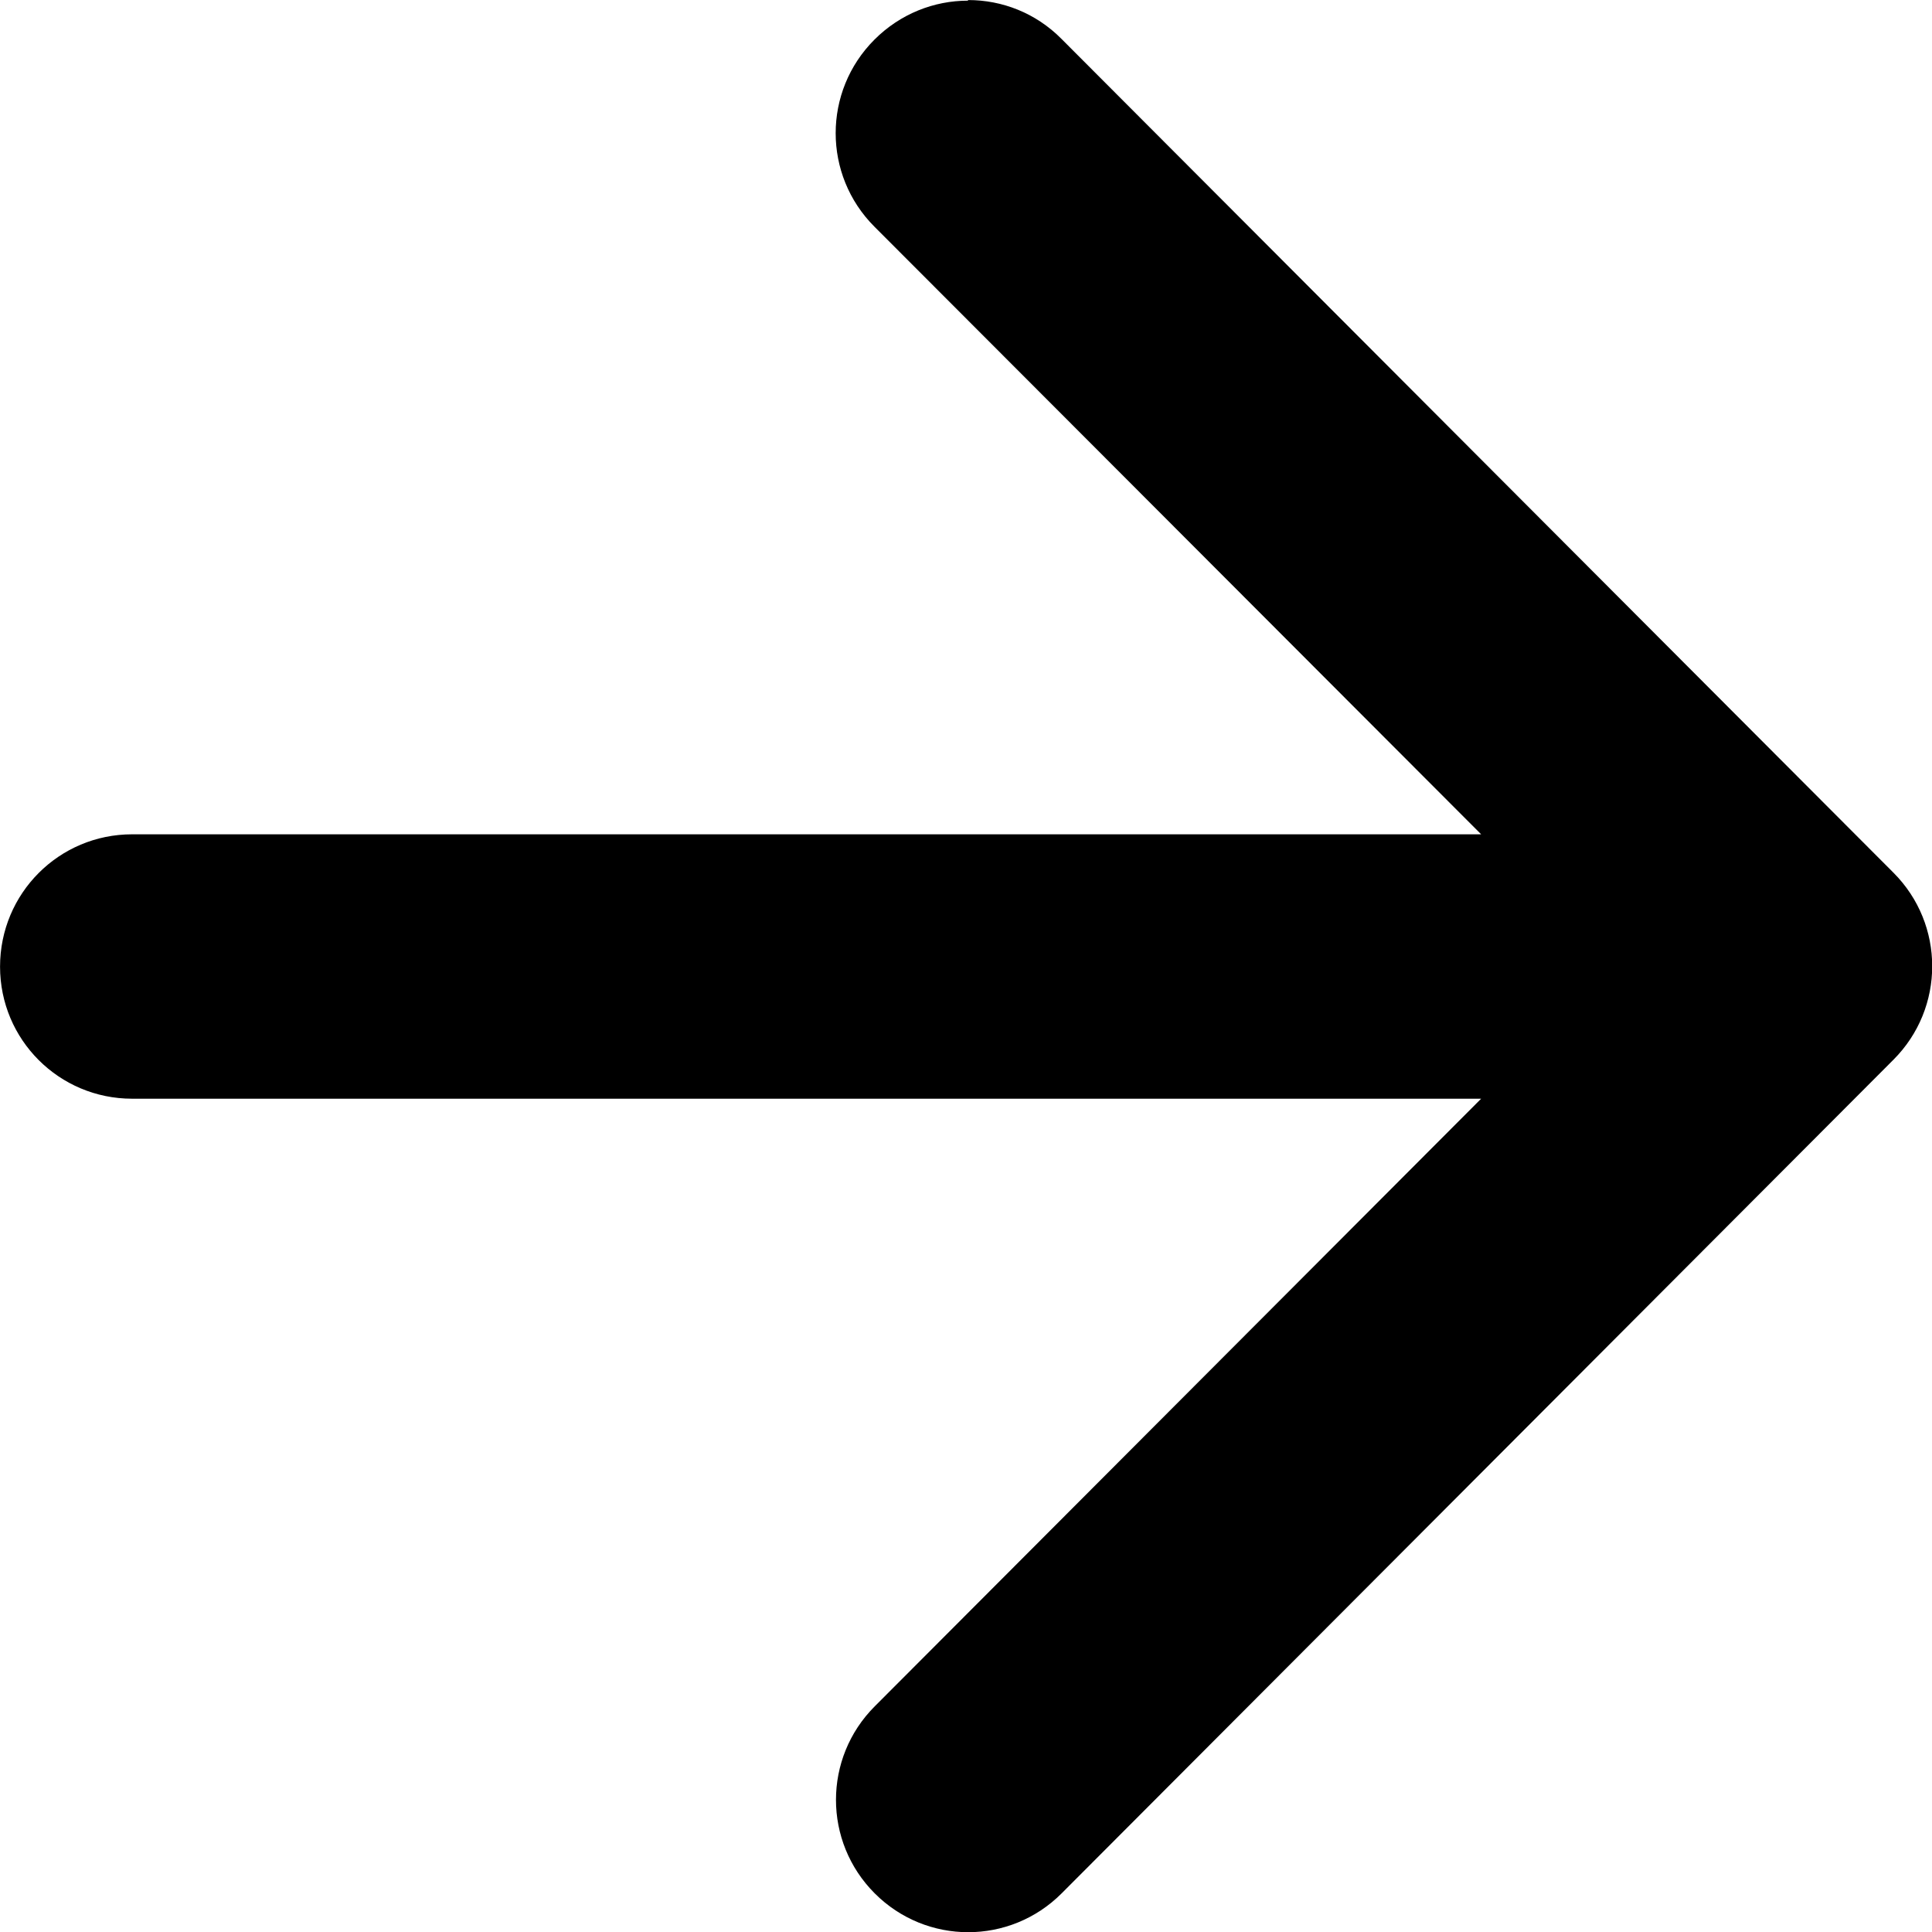
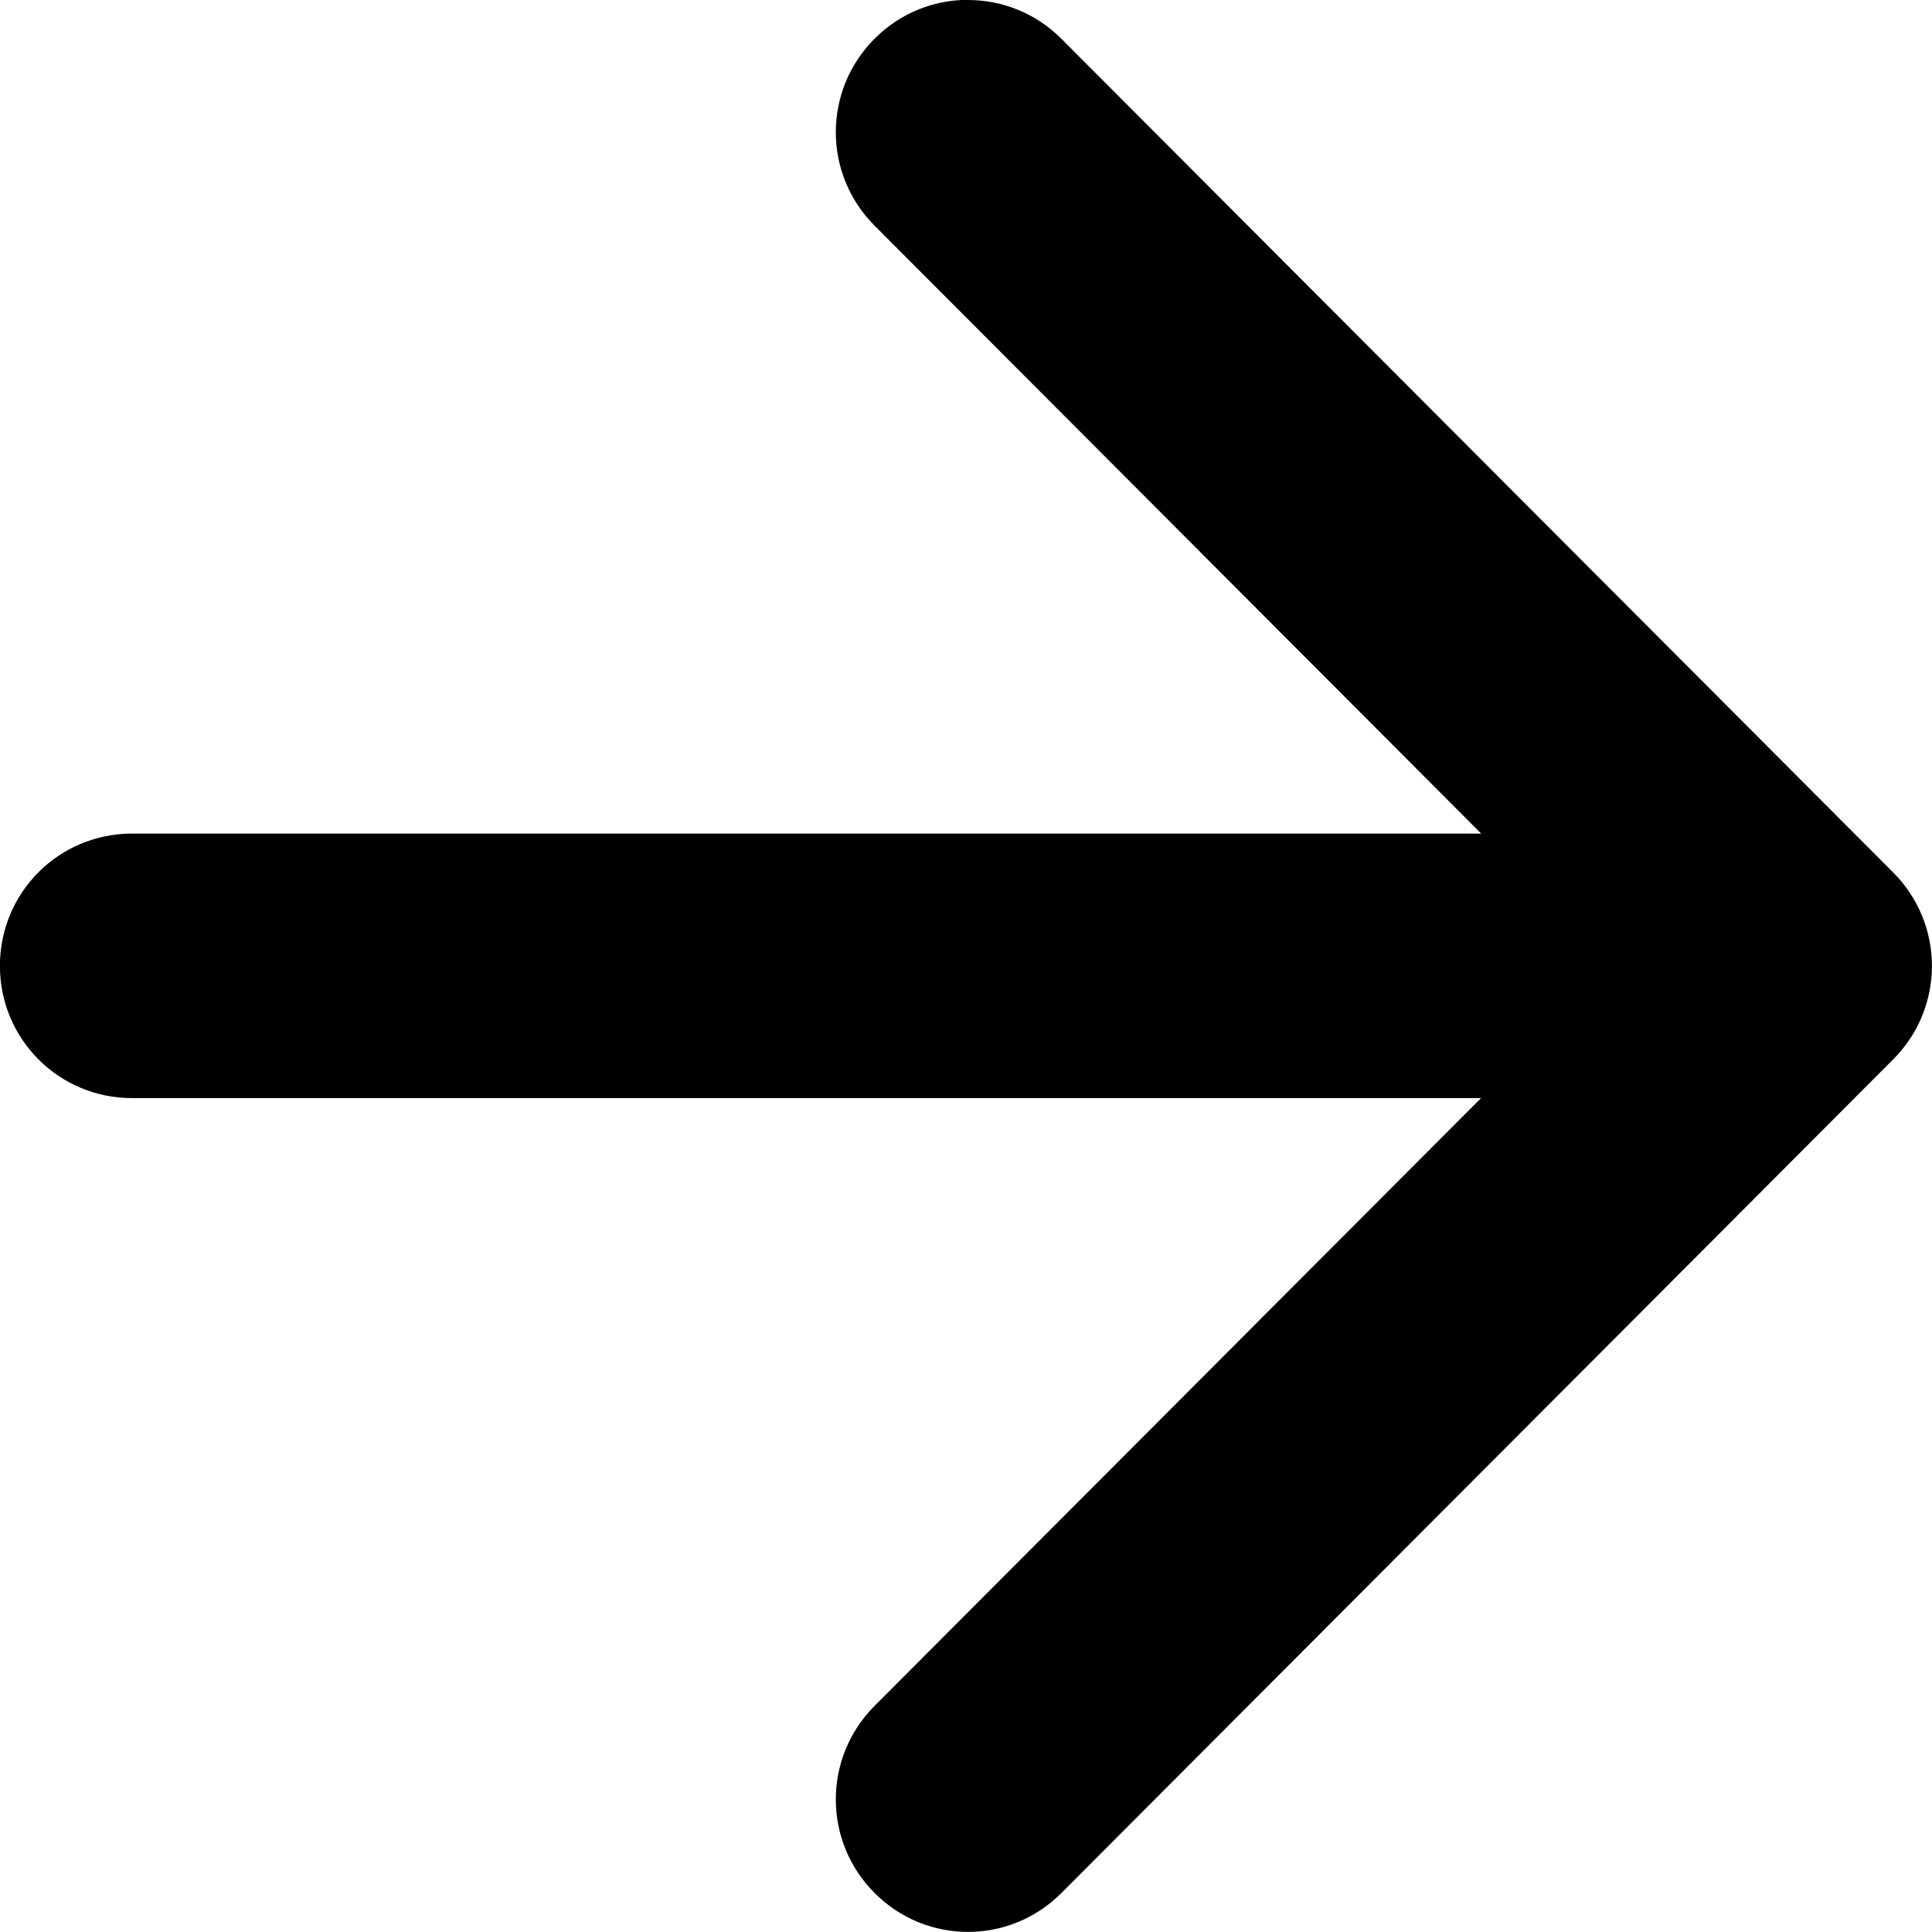
- <svg xmlns="http://www.w3.org/2000/svg" width="24" height="24" version="1.1" viewBox="0 0 6.35 6.35">
-   <g transform="translate(.12916 -.0098221)">
-     <path id="core-a" d="m3.053 0.01c0.111 0 0.222 0.042 0.307 0.128l2.734 2.74c0.17 0.17 0.17 0.445 0 0.615l-2.734 2.74c-0.17 0.17-0.444 0.17-0.614 0-0.17-0.17-0.17-0.445 0-0.615l1.993-1.997h-4.434c-0.24 0-0.434-0.194-0.434-0.434 0-0.241 0.194-0.435 0.434-0.435h4.434l-1.994-1.997c-0.17-0.17-0.17-0.445 0-0.615 0.085-0.085 0.196-0.128 0.307-0.128z" style="stroke-width:.263" />
-   </g>
+ <svg xmlns="http://www.w3.org/2000/svg" id="Core" version="1.1" viewBox="0 0 24 24">
+   <path id="Shape" d="m12.025 0c0.419 1e-8 0.839 0.16 1.16 0.482l10.332 10.355c0.643 0.644 0.643 1.68 0 2.324l-10.332 10.355c-0.643 0.644-1.678 0.644-2.32 0-0.643-0.644-0.643-1.682 0-2.326l7.533-7.549h-16.758c-0.909 0-1.641-0.732-1.641-1.643s0.732-1.643 1.641-1.643h16.76l-7.535-7.551c-0.643-0.644-0.643-1.68 0-2.324 0.321-0.322 0.741-0.482 1.16-0.482z" style="stroke-dasharray:31.655, 15.828;stroke-dashoffset:26.116;stroke-linejoin:round;stroke-width:3.957" />
</svg>
